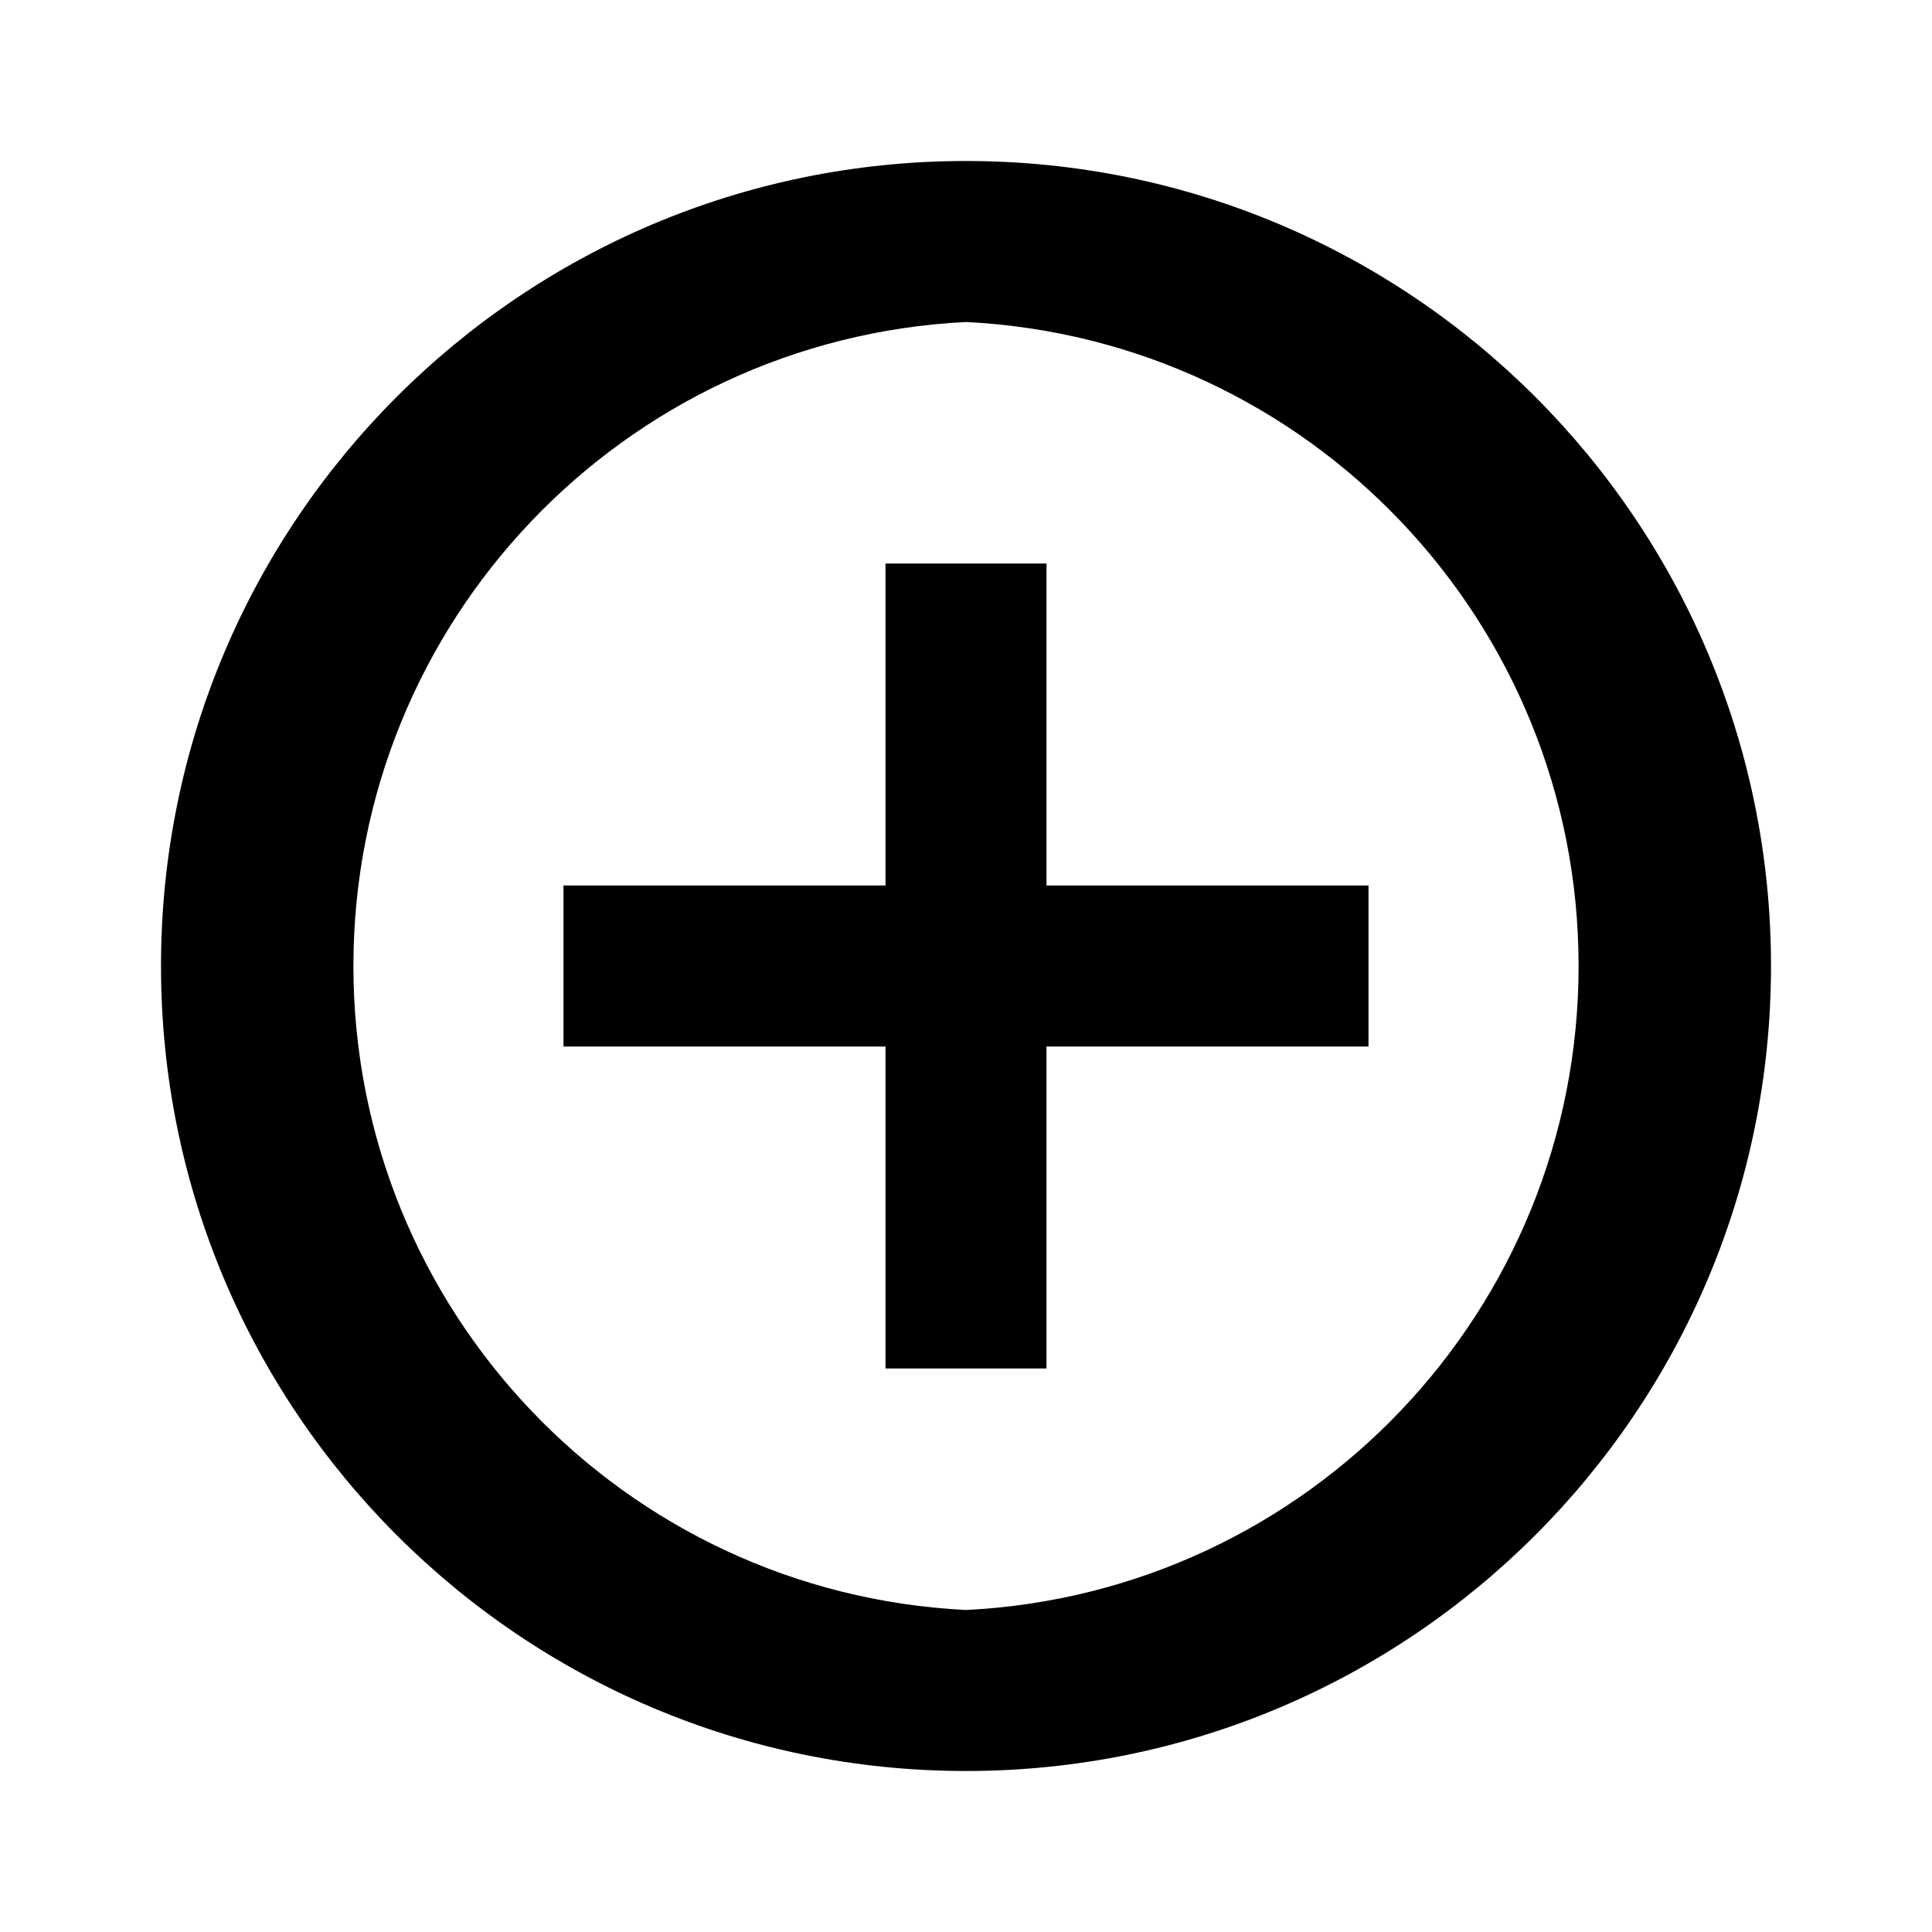
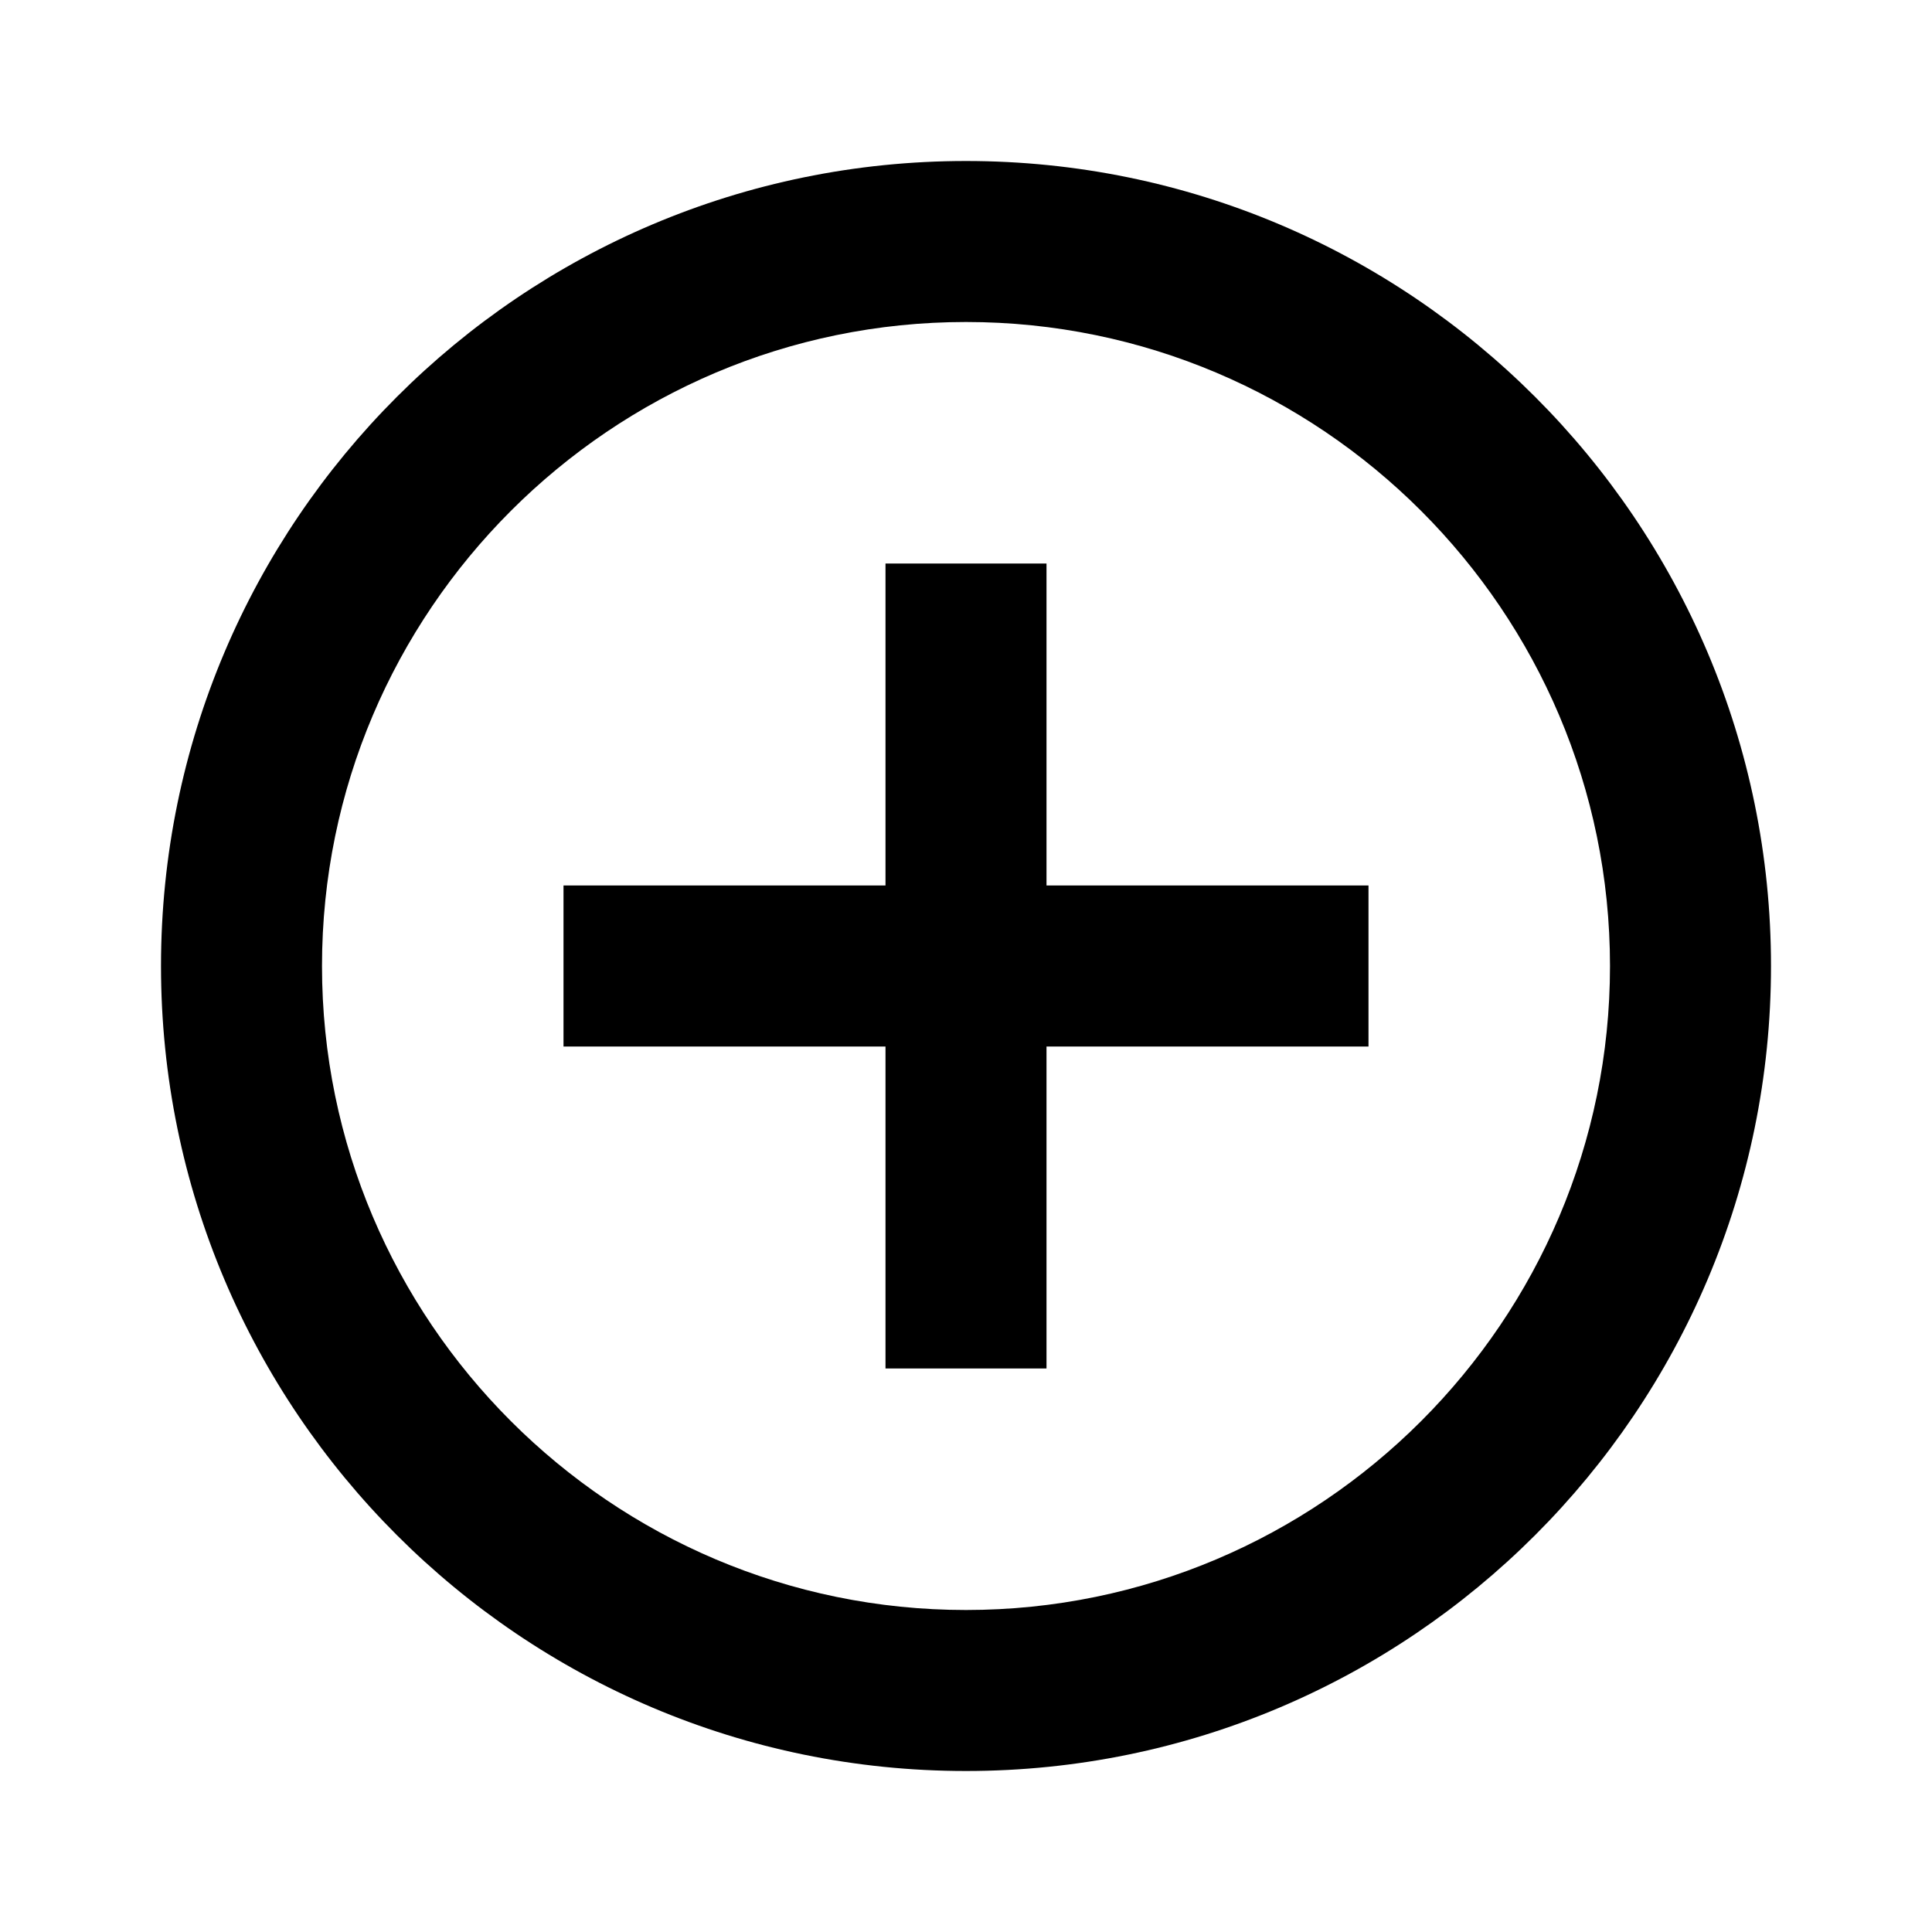
<svg aria-hidden="true" aria-label="Add Circle Outline" class="d-svg d-svg__addCircleOutline" viewBox="0 0 24 24">
-   <path d="M13 7h-2v4H7v2h4v4h2v-4h4v-2h-4V7zm-1-5a10 10 0 1 0 0 20 10 10 0 0 0 0-20zm0 18a8.01 8.01 0 0 1 0-16 8.01 8.01 0 0 1 0 16z" />
+   <path d="M13 7h-2v4H7v2h4v4h2v-4h4v-2h-4V7zm-1-5C6.48 2 2 6.48 2 12s4.48 10 10 10 10-4.48 10-10S17.52 2 12 2zm0 18c-4.41 0-8-3.59-8-8s3.59-8 8-8 8 3.59 8 8-3.59 8-8 8z" />
</svg>
